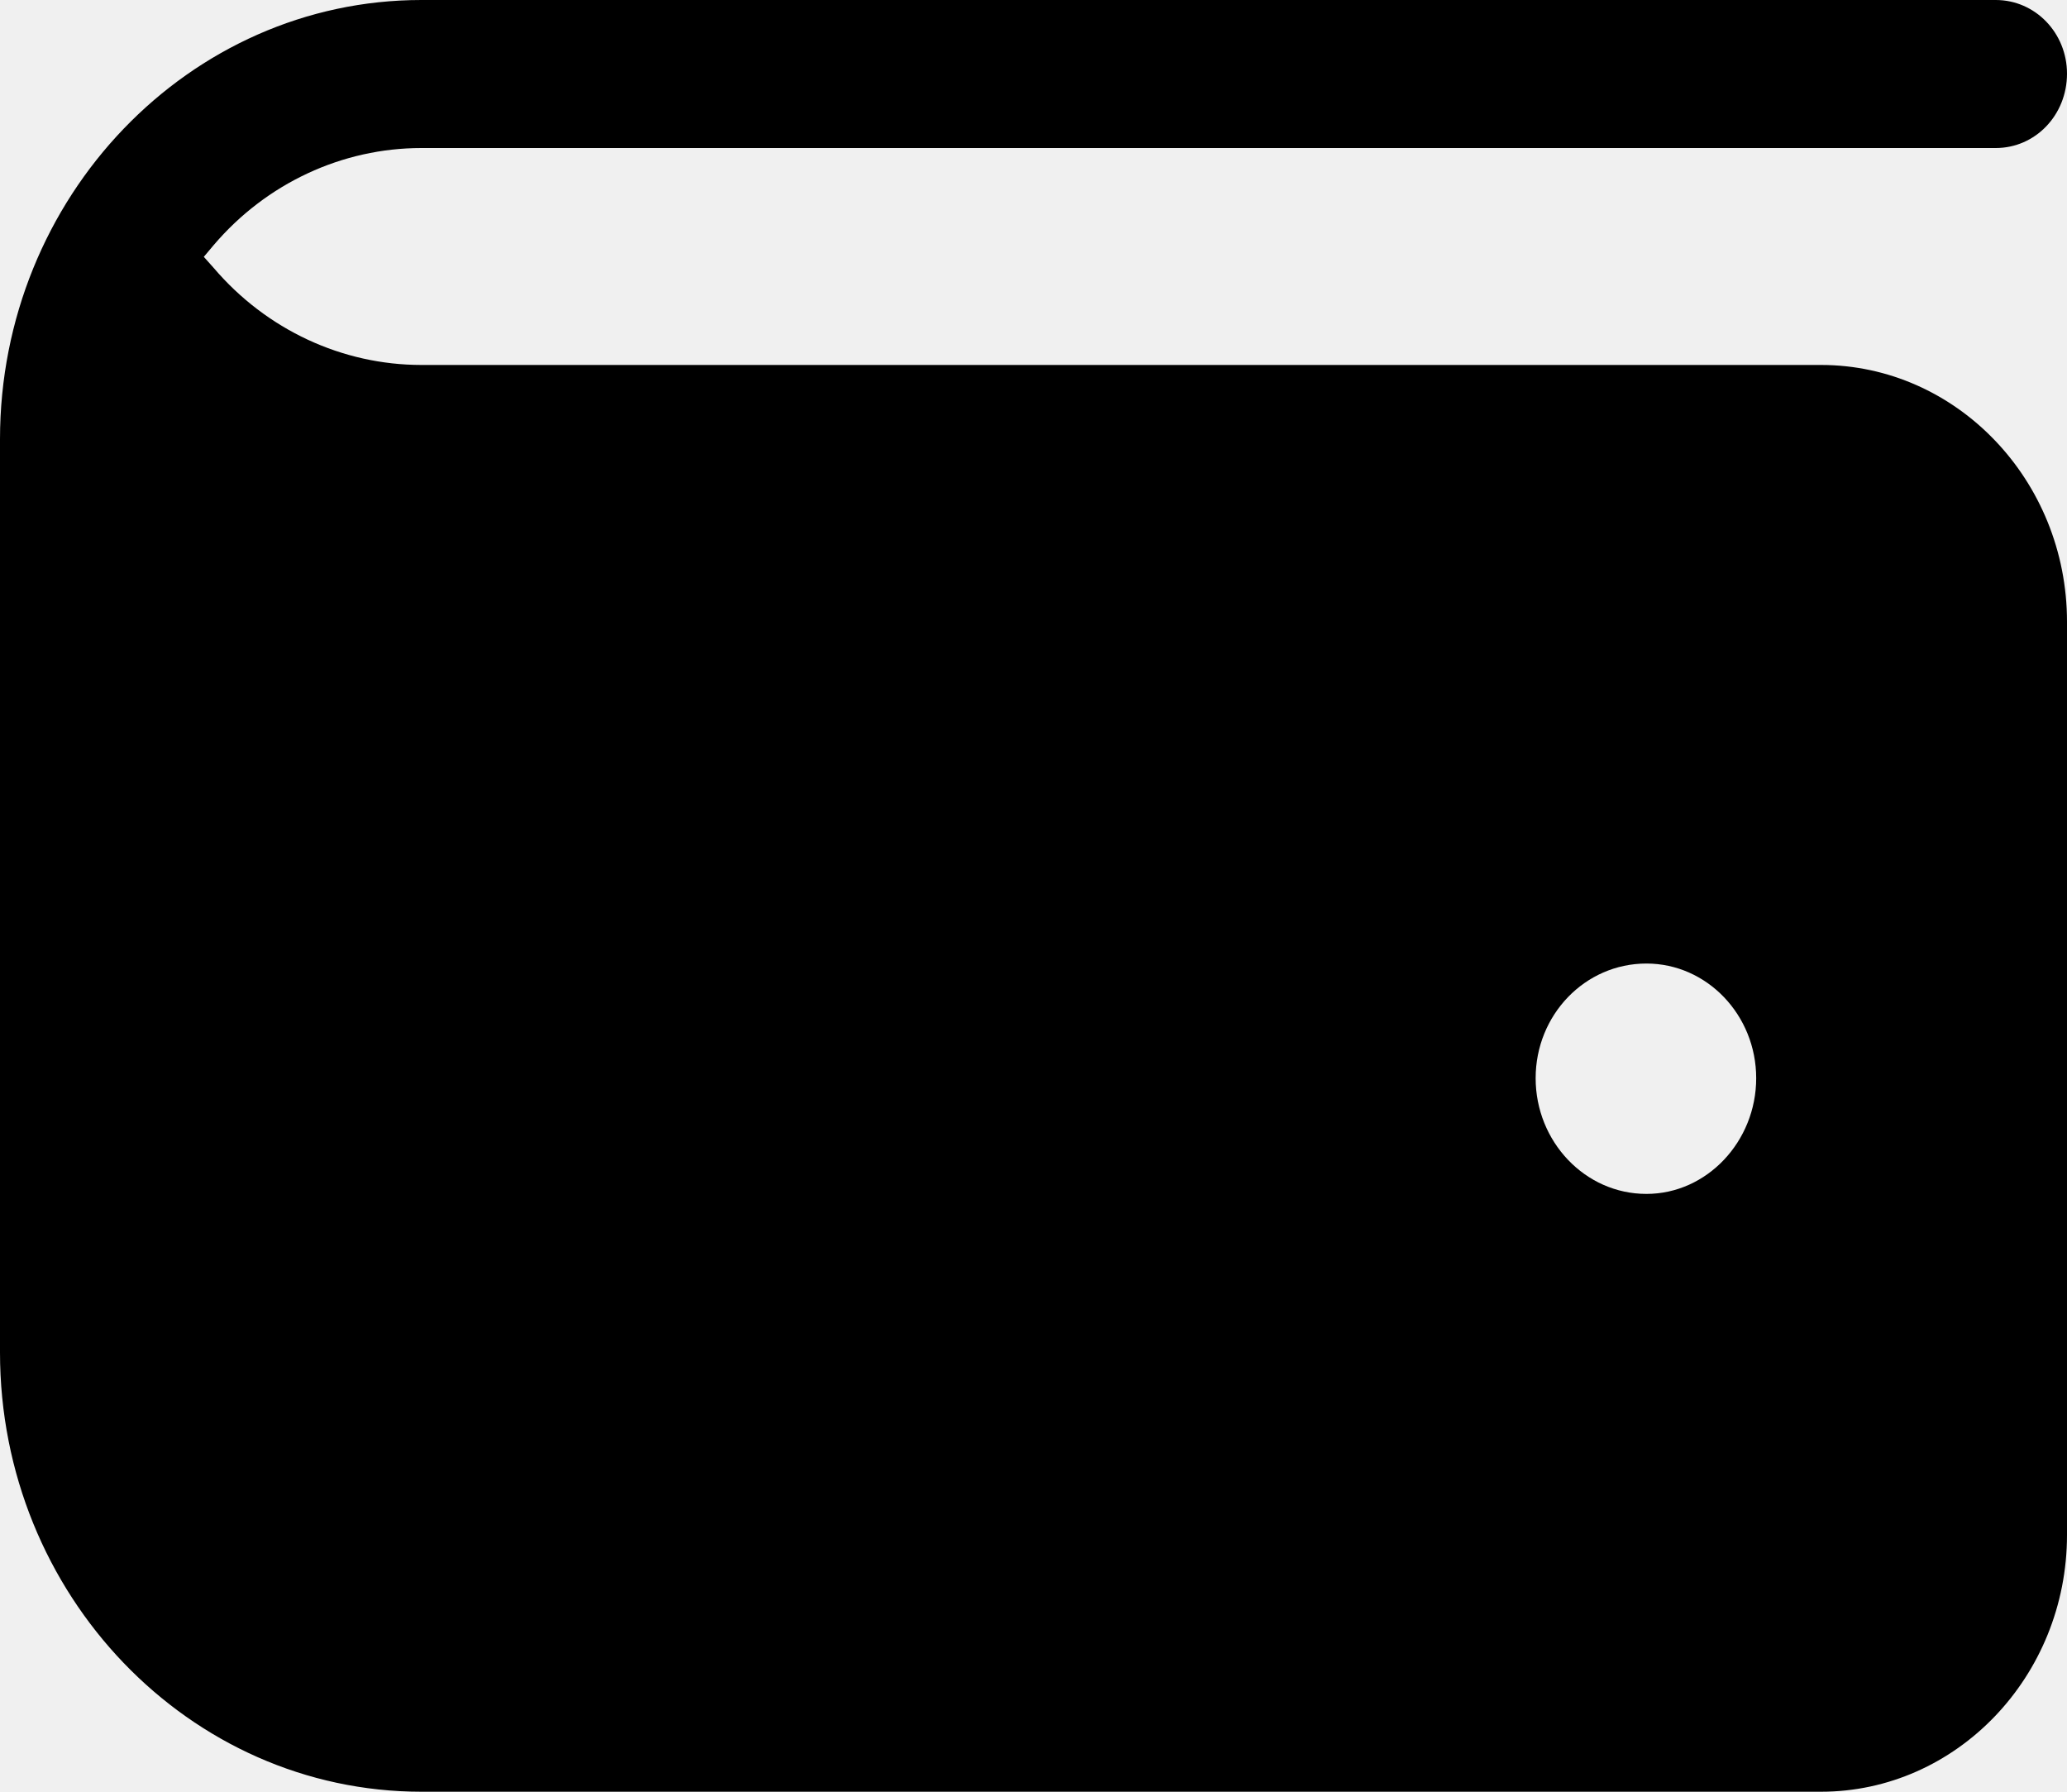
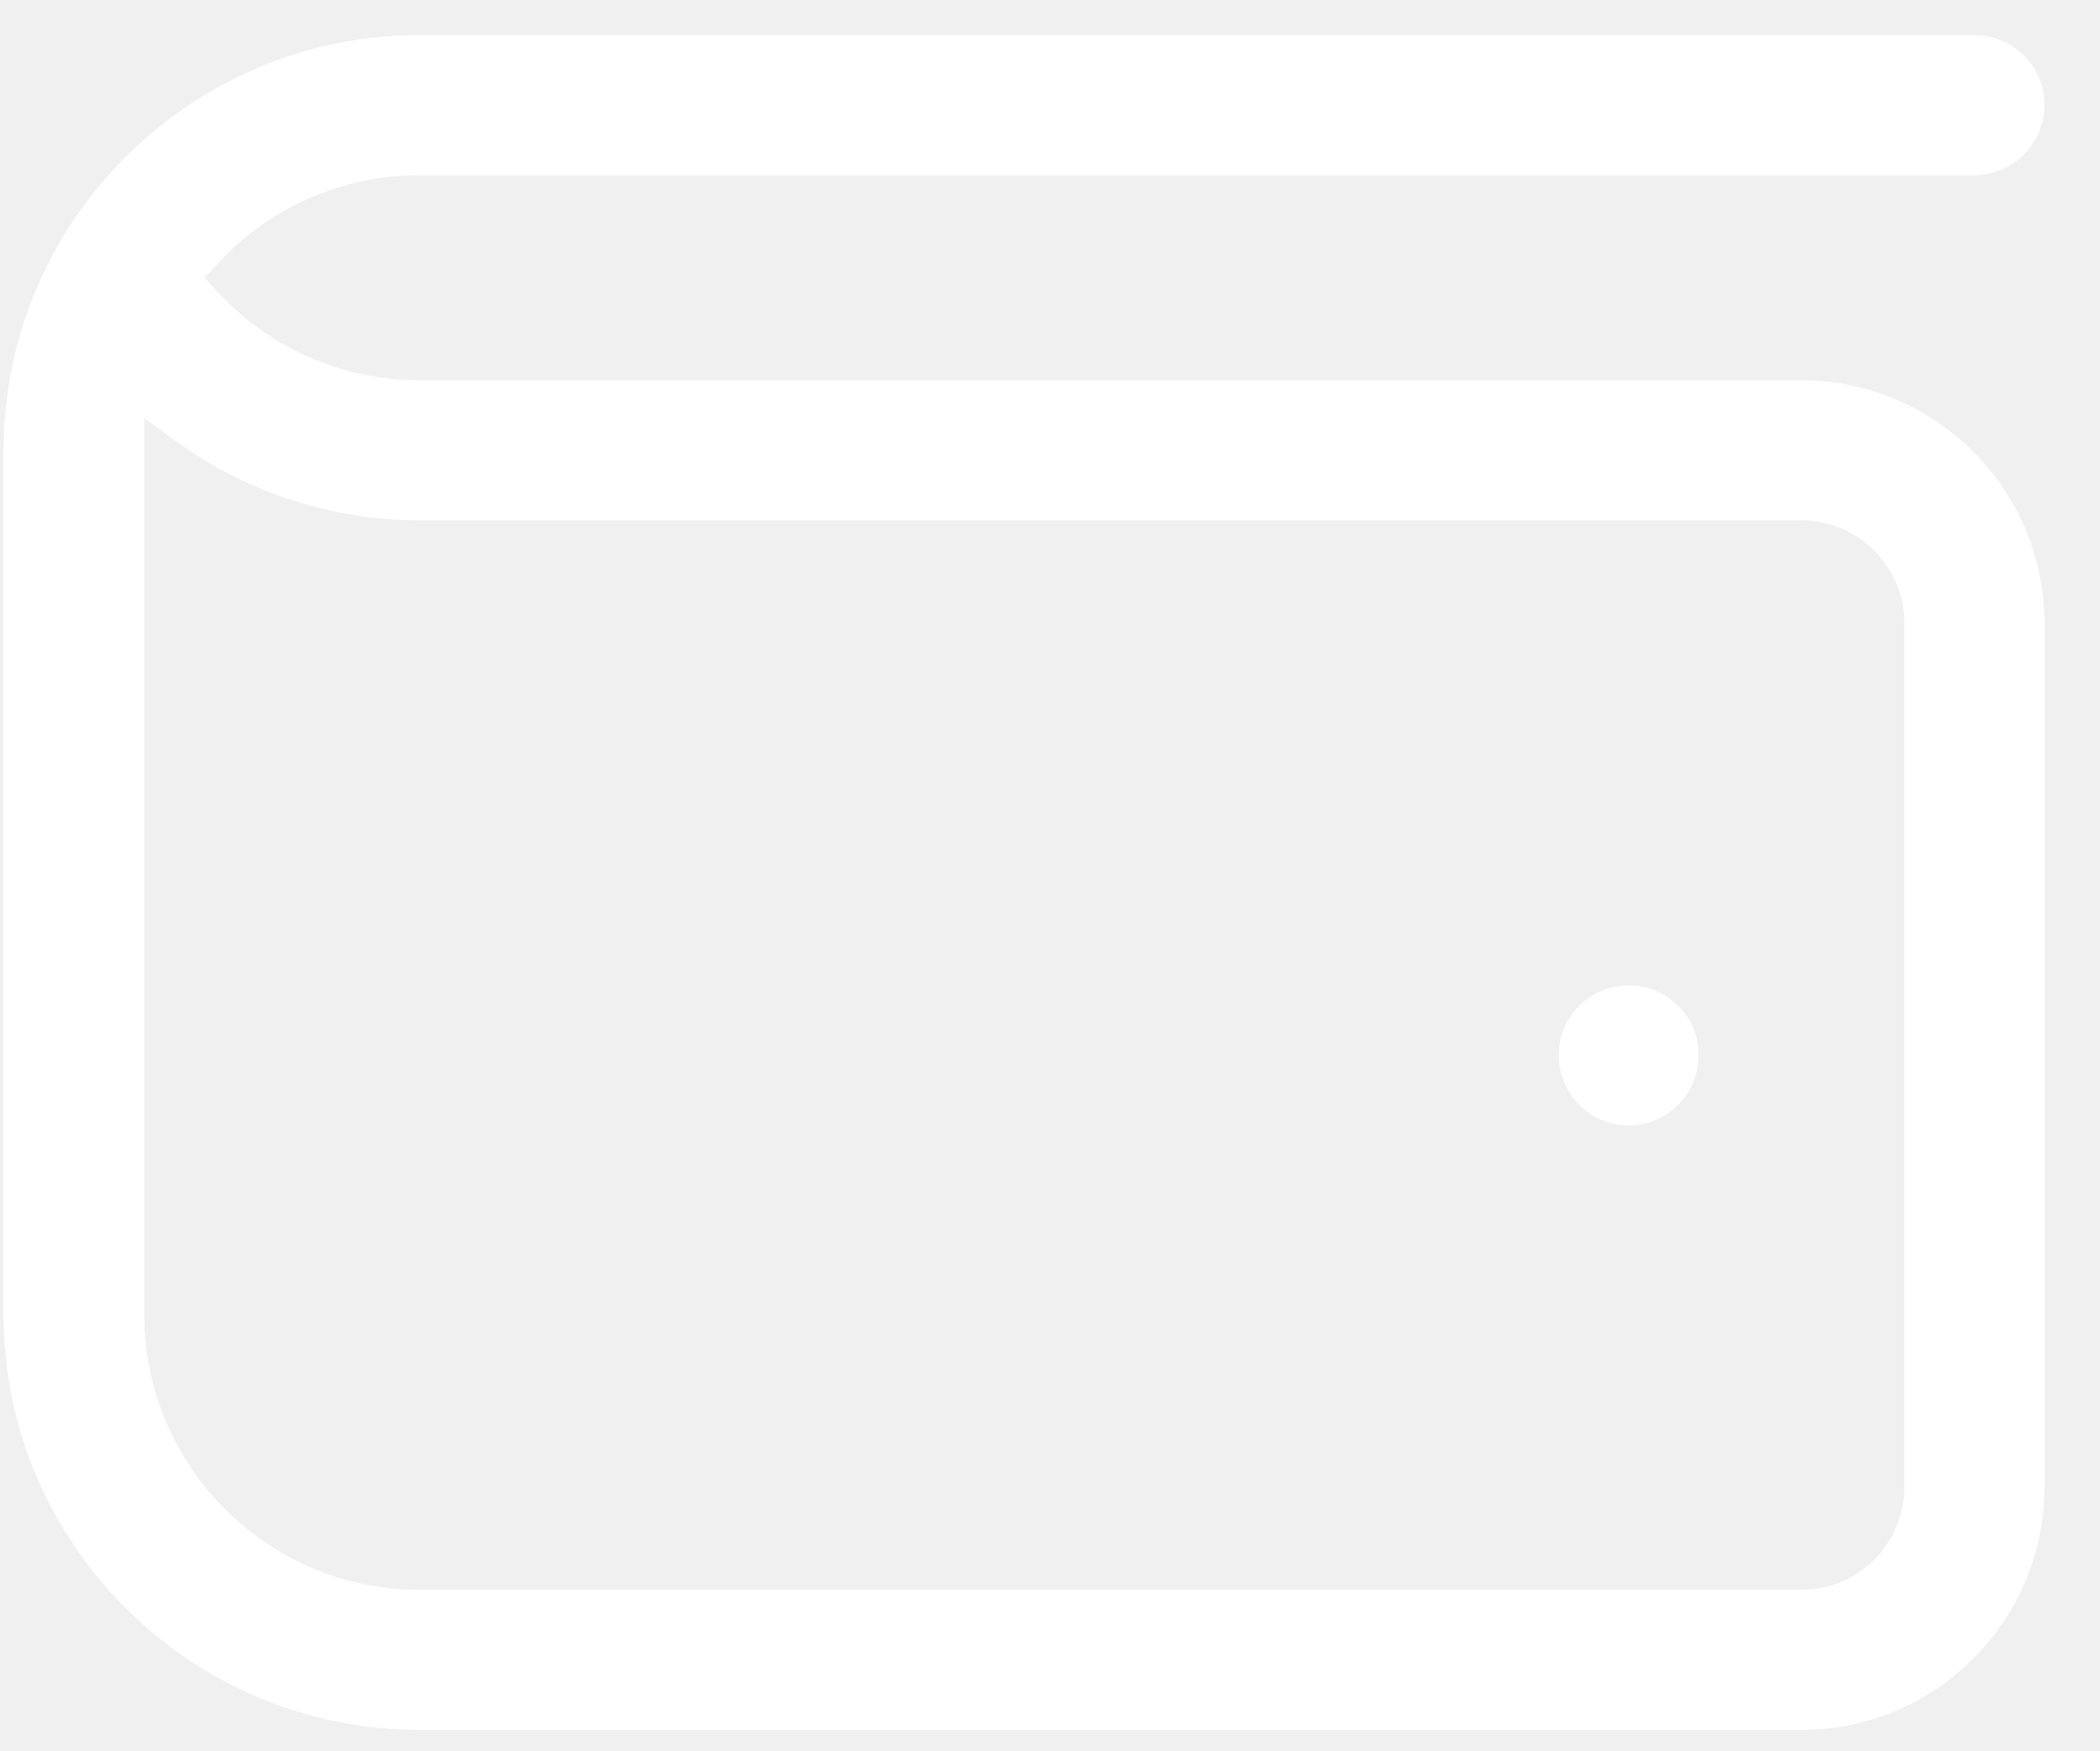
- <svg xmlns="http://www.w3.org/2000/svg" width="30" height="26" viewBox="0 0 30 26" fill="none">
-   <path d="M26.43 5.296H6.117C4.968 5.296 3.867 4.786 3.101 3.887L2.958 3.727L3.101 3.557C3.867 2.658 4.968 2.148 6.117 2.148H28.966C29.541 2.148 30 1.669 30 1.069C30 0.48 29.541 0 28.966 0H6.117C2.747 0 0 2.858 0 6.375V19.625C0 23.142 2.747 26 6.117 26H26.43C28.392 26 30 24.331 30 22.273V9.023C30 6.965 28.392 5.296 26.43 5.296ZM23.896 17.325C23.002 17.325 22.288 16.563 22.288 15.646C22.288 14.729 23.002 13.982 23.896 13.982C24.774 13.982 25.489 14.729 25.489 15.646C25.489 16.563 24.774 17.325 23.896 17.325Z" fill="black" />
+ <svg xmlns="http://www.w3.org/2000/svg" width="36" height="30" viewBox="0 0 36 30" fill="none">
+   <path d="M27.925 16.889C27.255 16.889 26.72 17.425 26.72 18.083C26.72 18.742 27.255 19.289 27.925 19.289C28.584 19.289 29.12 18.742 29.12 18.083C29.12 17.425 28.584 16.889 27.925 16.889ZM27.925 16.889C27.255 16.889 26.72 17.425 26.72 18.083C26.72 18.742 27.255 19.289 27.925 19.289C28.584 19.289 29.12 18.742 29.12 18.083C29.12 17.425 28.584 16.889 27.925 16.889ZM27.925 16.889C27.255 16.889 26.72 17.425 26.72 18.083C26.72 18.742 27.255 19.289 27.925 19.289C28.584 19.289 29.12 18.742 29.12 18.083C29.12 17.425 28.584 16.889 27.925 16.889ZM27.925 16.889C27.255 16.889 26.72 17.425 26.72 18.083C26.72 18.742 27.255 19.289 27.925 19.289C28.584 19.289 29.12 18.742 29.12 18.083C29.12 17.425 28.584 16.889 27.925 16.889ZM30.884 6.518H7.195C5.855 6.518 4.571 5.949 3.678 4.944L3.511 4.765L3.678 4.576C4.571 3.571 5.855 3.002 7.195 3.002H33.842C34.512 3.002 35.047 2.466 35.047 1.796C35.047 1.137 34.512 0.601 33.842 0.601H7.195C3.265 0.601 0.061 3.794 0.061 7.724V22.526C0.061 26.456 3.265 29.648 7.195 29.648H30.884C33.172 29.648 35.047 27.784 35.047 25.485V10.682C35.047 8.382 33.172 6.518 30.884 6.518ZM32.647 25.485C32.647 26.456 31.855 27.248 30.884 27.248H7.195C4.583 27.248 2.473 25.127 2.473 22.526V7.165L2.919 7.489C4.147 8.416 5.665 8.918 7.195 8.918H30.884C31.855 8.918 32.647 9.711 32.647 10.682V25.485ZM27.925 16.889C27.255 16.889 26.72 17.425 26.72 18.083C26.72 18.742 27.255 19.289 27.925 19.289C28.584 19.289 29.12 18.742 29.12 18.083C29.12 17.425 28.584 16.889 27.925 16.889ZM27.925 16.889C27.255 16.889 26.72 17.425 26.72 18.083C26.72 18.742 27.255 19.289 27.925 19.289C28.584 19.289 29.12 18.742 29.12 18.083C29.12 17.425 28.584 16.889 27.925 16.889ZM27.925 16.889C27.255 16.889 26.72 17.425 26.72 18.083C26.72 18.742 27.255 19.289 27.925 19.289C28.584 19.289 29.12 18.742 29.12 18.083C29.12 17.425 28.584 16.889 27.925 16.889Z" fill="white" />
</svg>
